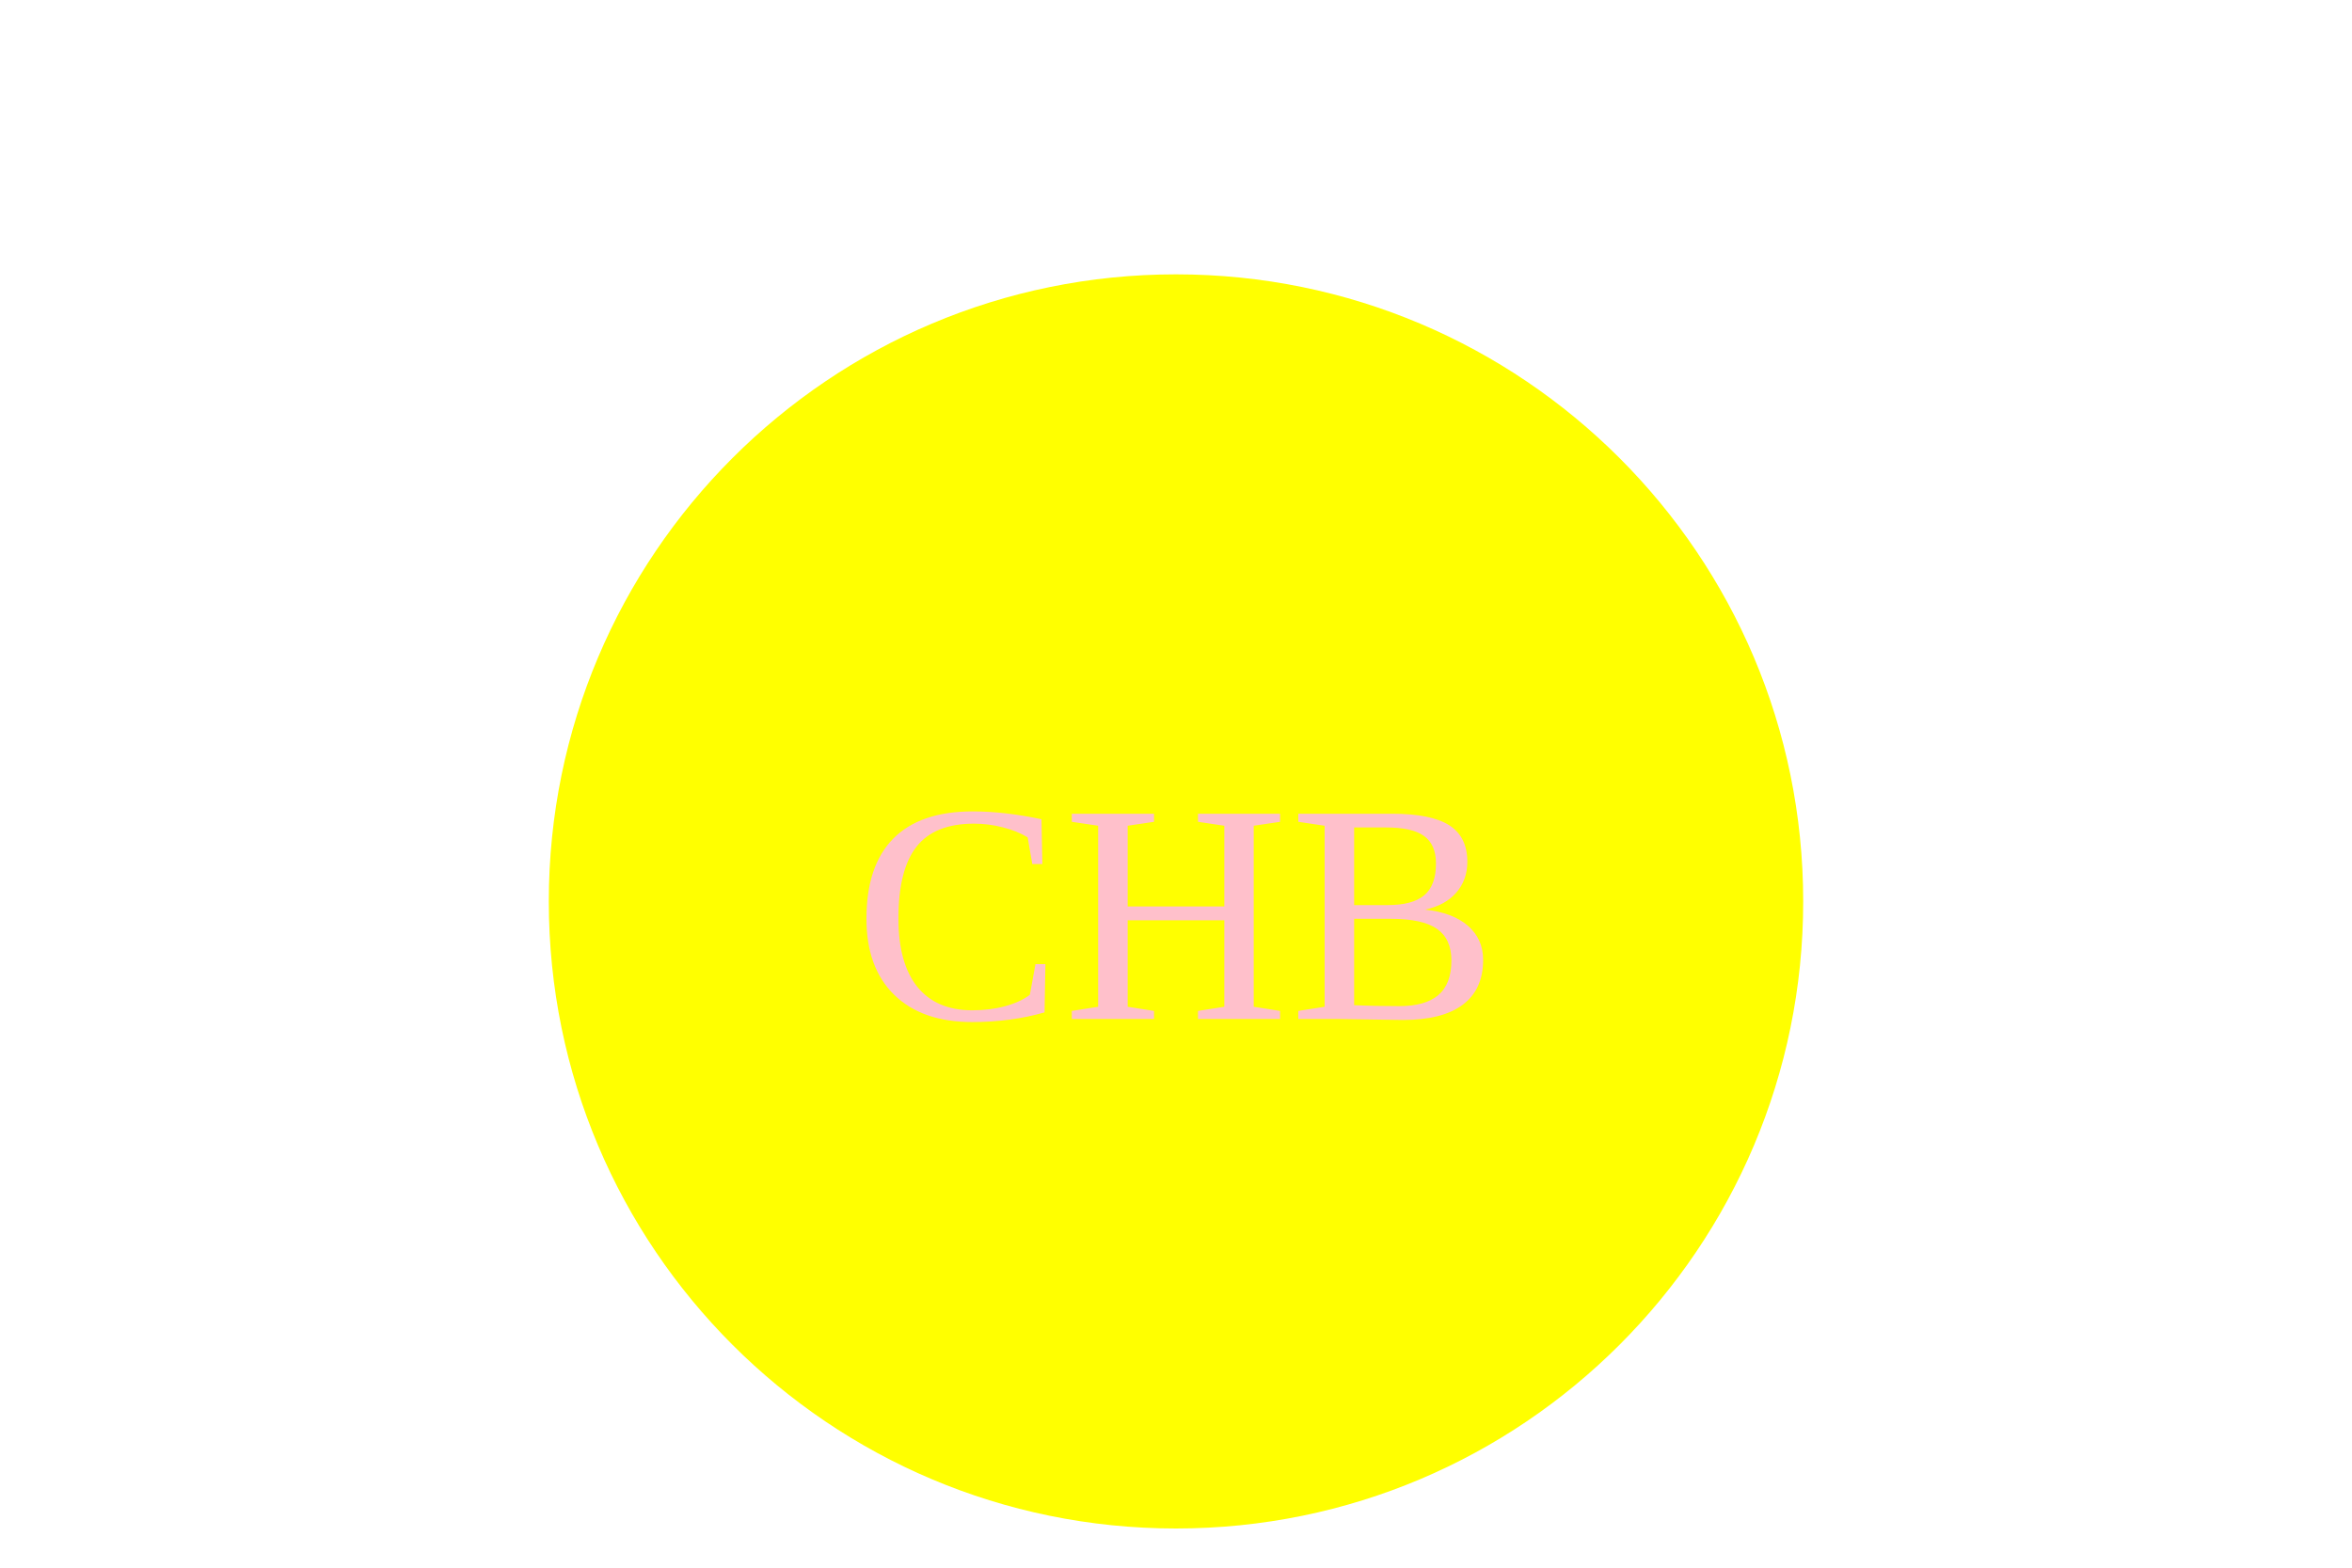
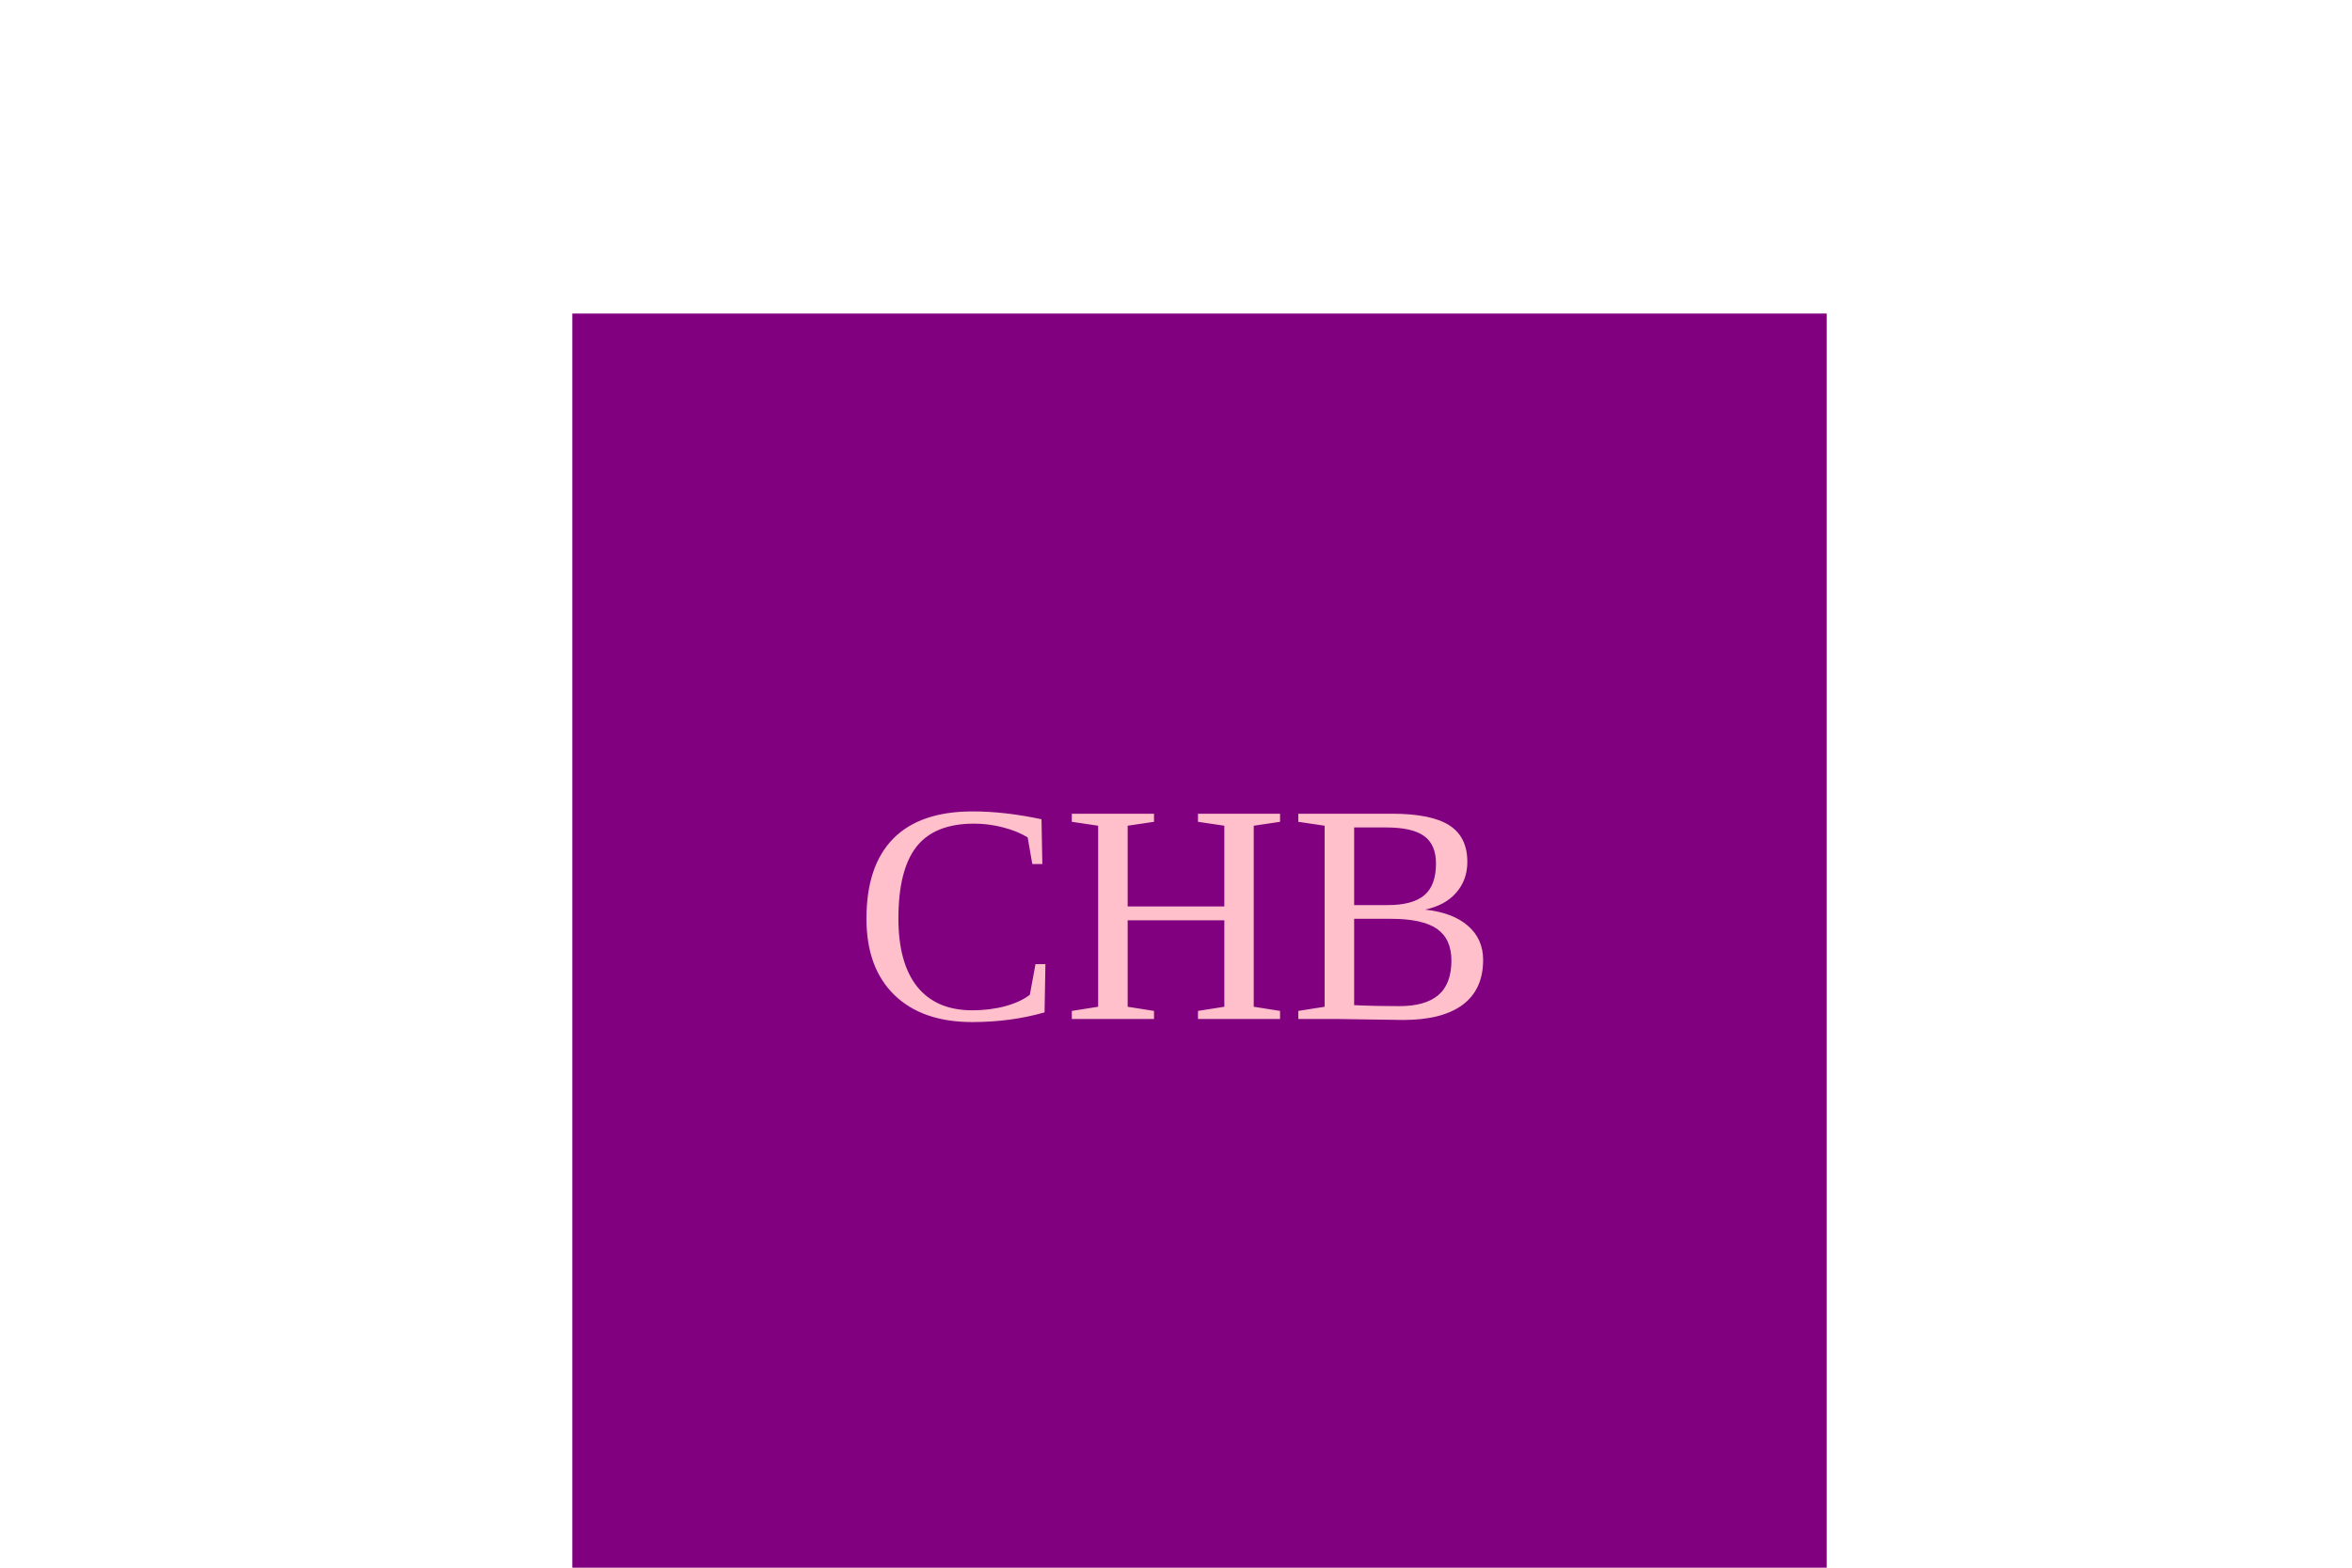
<svg xmlns="http://www.w3.org/2000/svg" version="1.1" width="300" height="200">
-   <g>Circle<circle cx="150" cy="115" r="80" fill="yellow" />
+   <g>Square<rect x="73" y="40" width="160" height="160" fill="purple" />
    <text x="150" y="130" text-anchor="middle" font-size="40" fill="pink">CHB</text>
  </g>
</svg>
